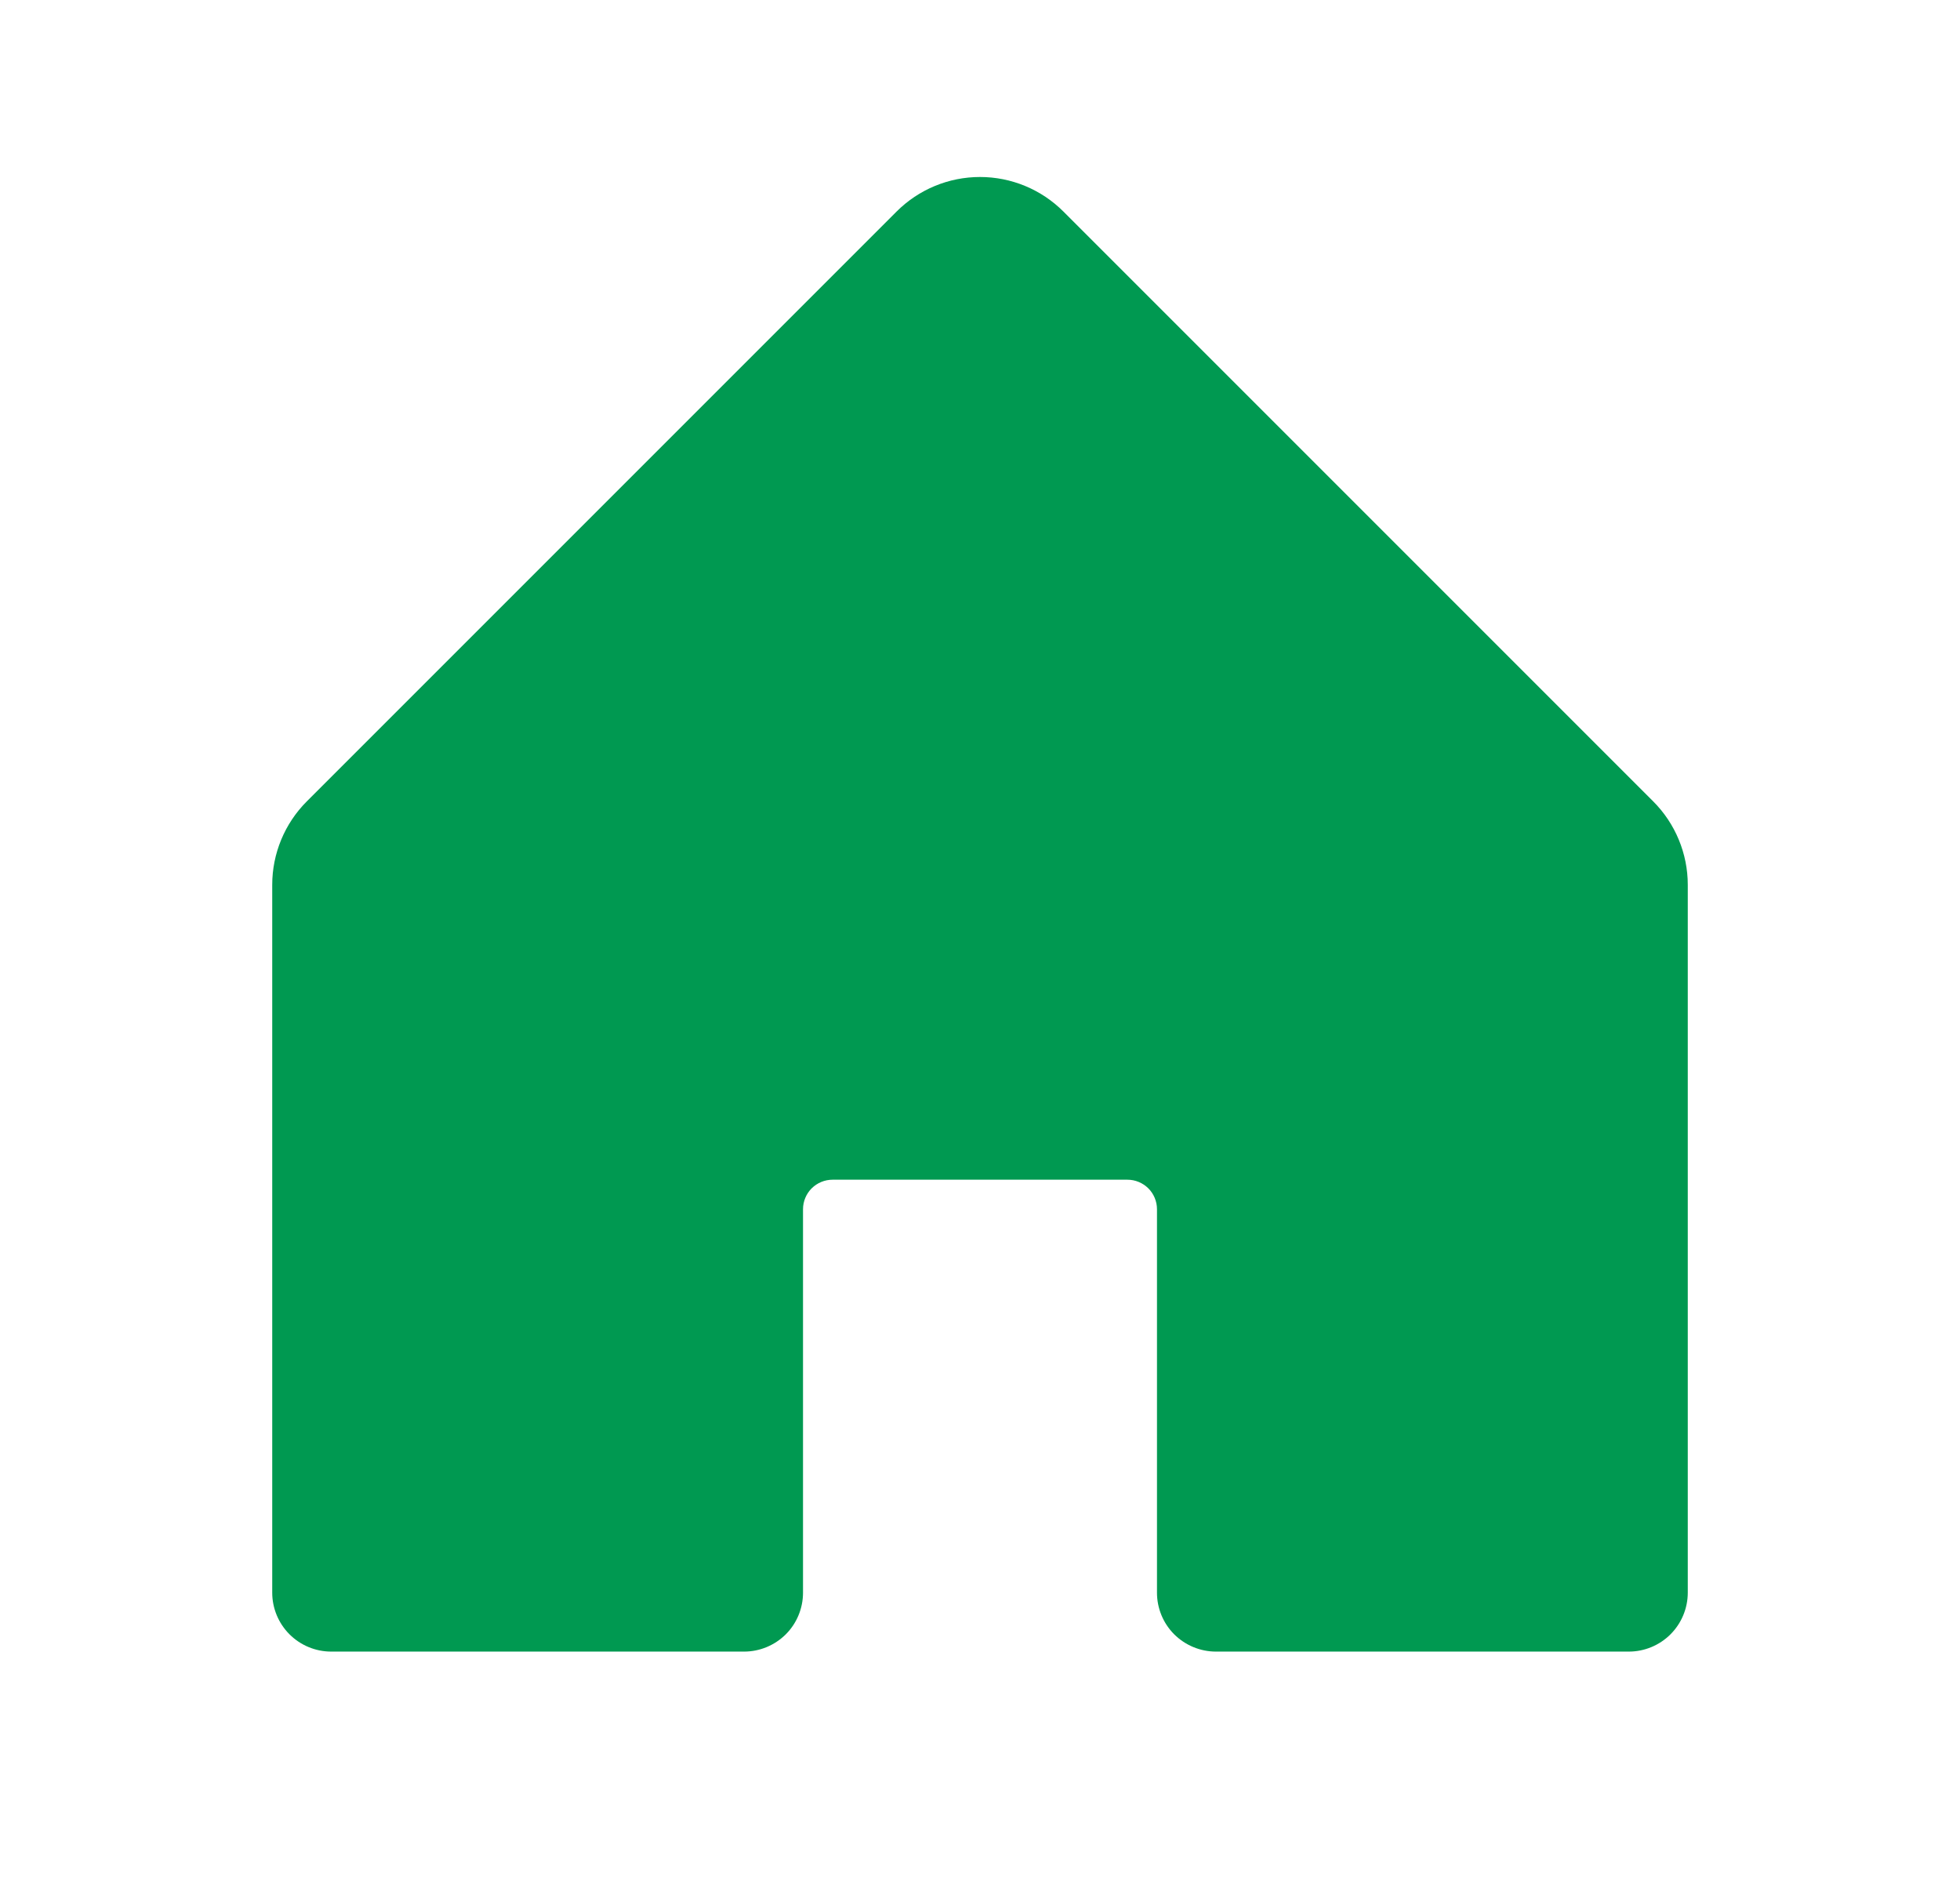
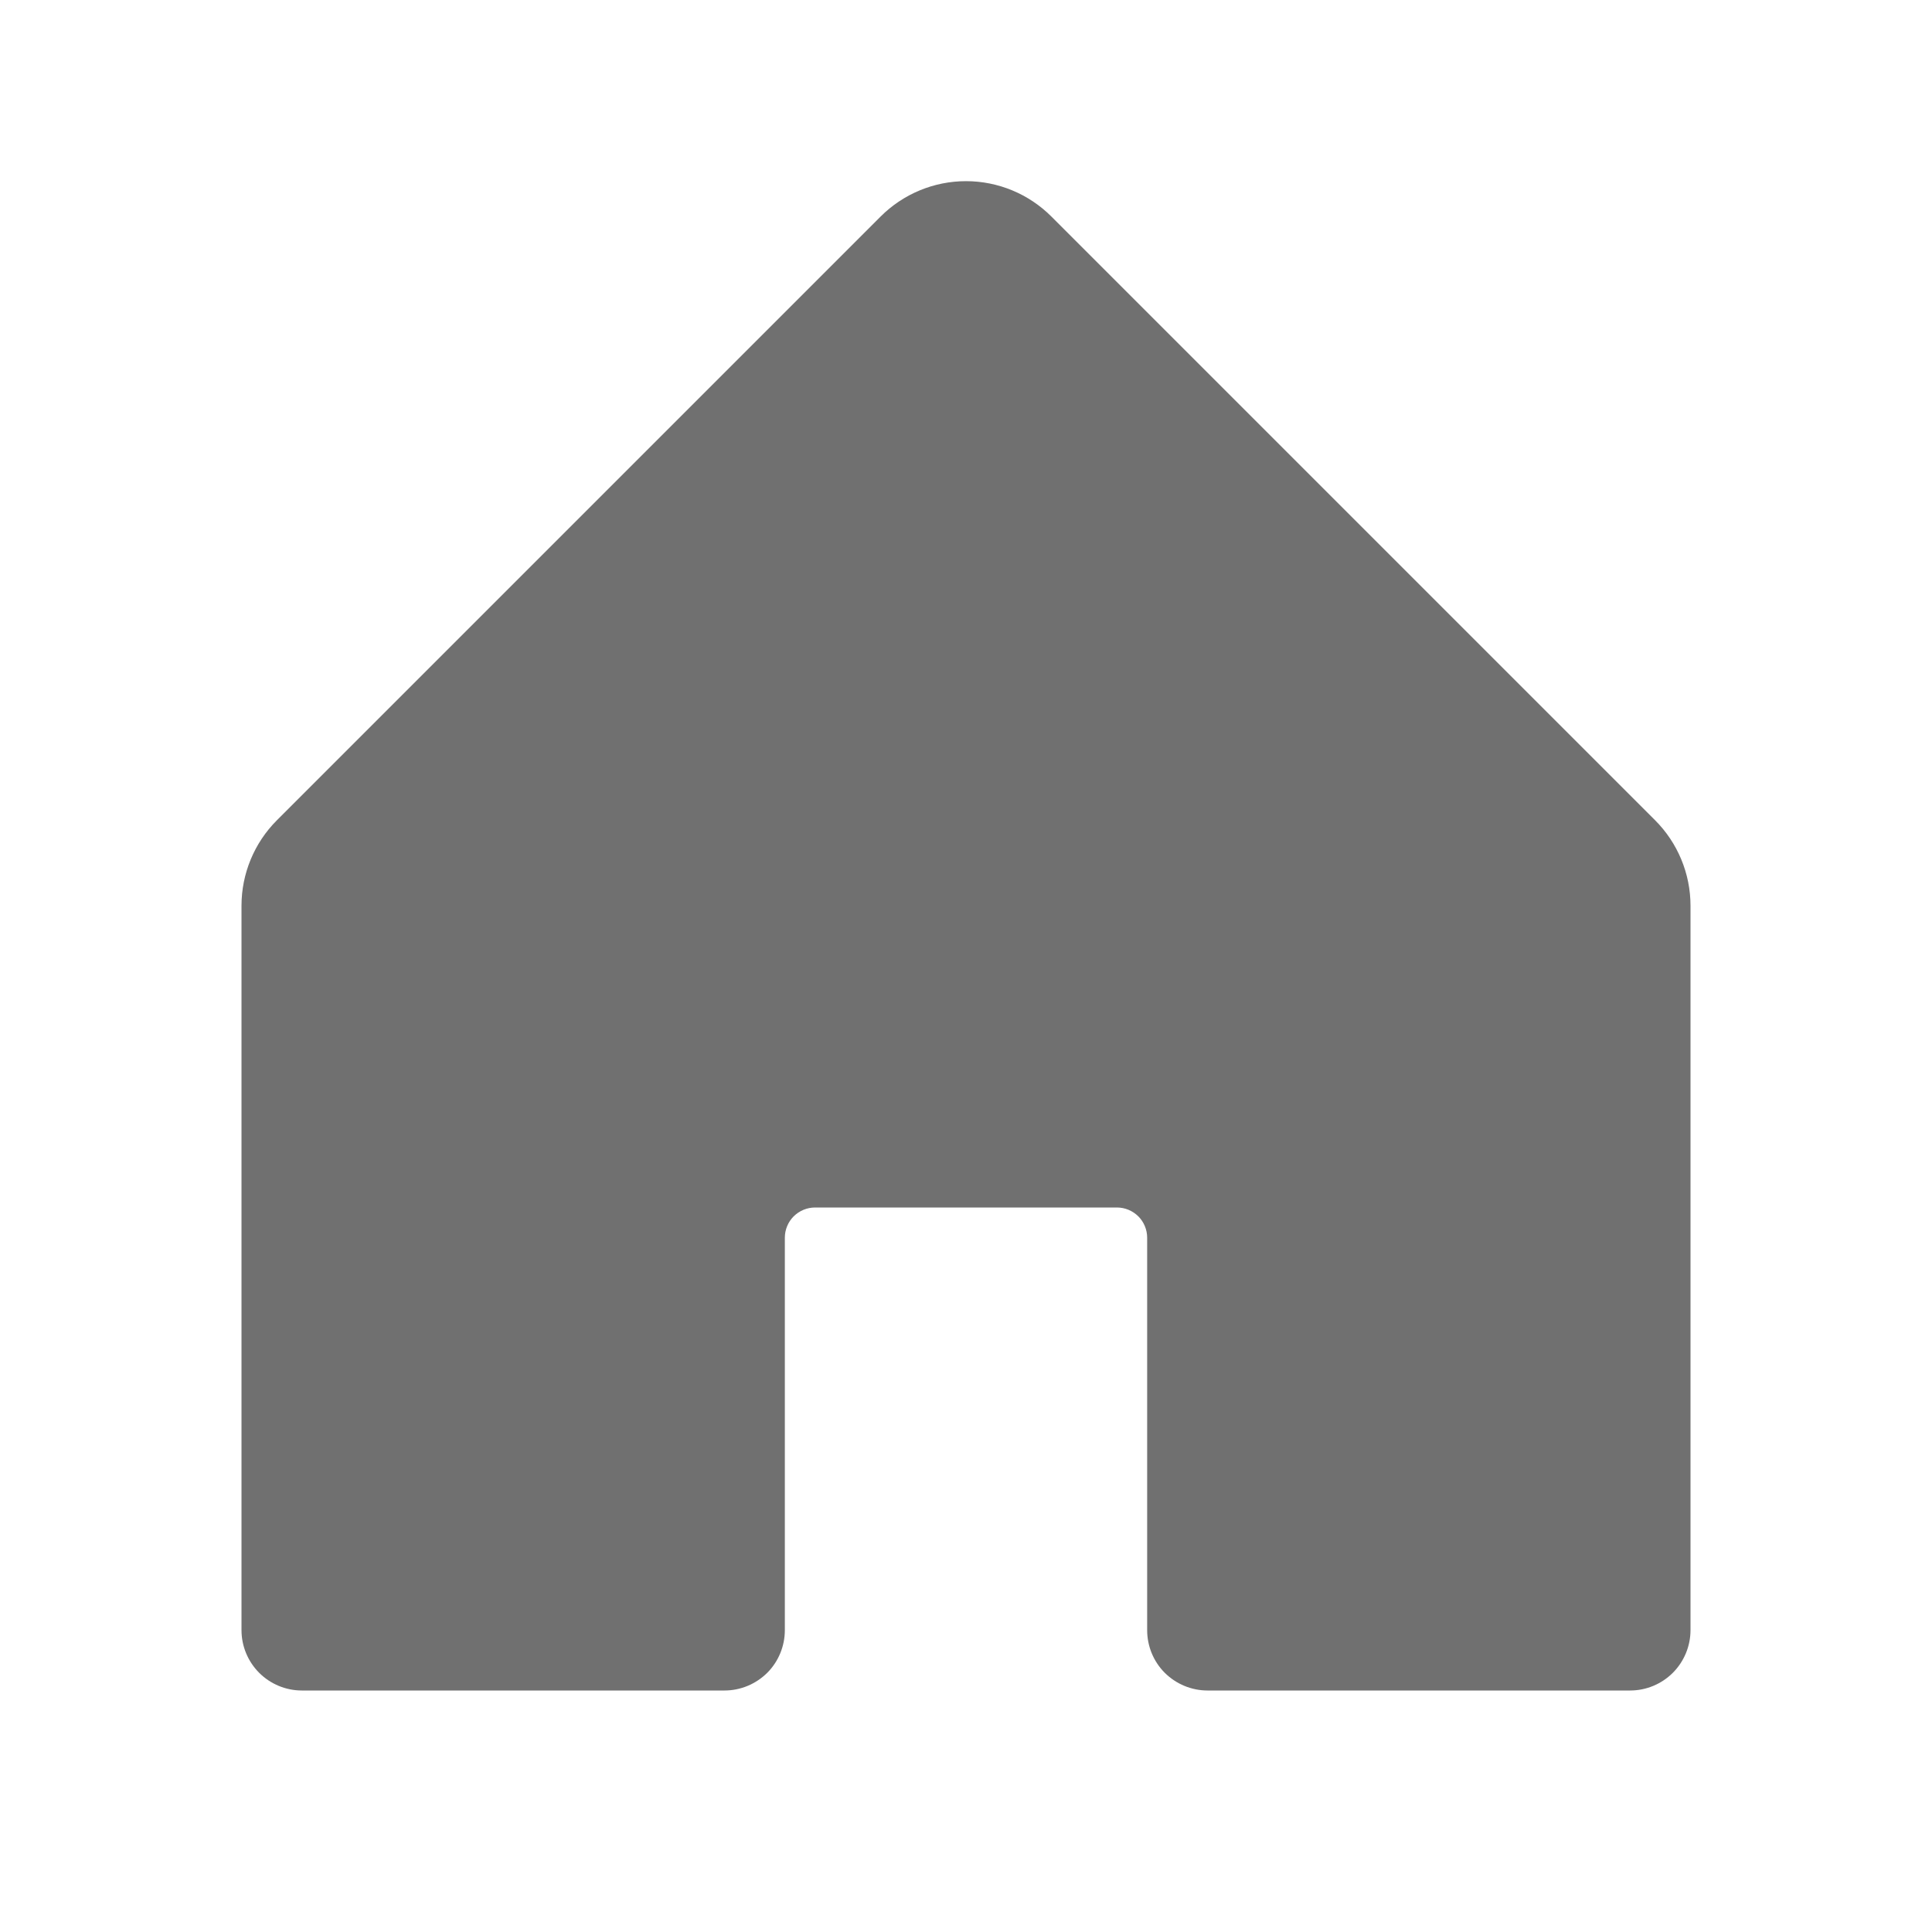
- <svg xmlns="http://www.w3.org/2000/svg" width="27" height="26" viewBox="0 0 27 26" fill="none">
-   <path d="M23.25 12.188V21.938C23.25 22.153 23.164 22.36 23.012 22.512C22.86 22.664 22.653 22.75 22.438 22.75H16.75C16.535 22.75 16.328 22.664 16.175 22.512C16.023 22.36 15.938 22.153 15.938 21.938V16.656C15.938 16.549 15.895 16.445 15.819 16.369C15.742 16.293 15.639 16.25 15.531 16.25H11.469C11.361 16.25 11.258 16.293 11.181 16.369C11.105 16.445 11.062 16.549 11.062 16.656V21.938C11.062 22.153 10.977 22.36 10.825 22.512C10.672 22.664 10.466 22.75 10.25 22.75H4.562C4.347 22.75 4.14 22.664 3.988 22.512C3.836 22.36 3.75 22.153 3.75 21.938V12.188C3.75 11.757 3.922 11.343 4.226 11.039L12.351 2.914C12.656 2.609 13.069 2.438 13.5 2.438C13.931 2.438 14.344 2.609 14.649 2.914L22.774 11.039C23.078 11.343 23.25 11.757 23.25 12.188Z" fill="#009951" />
+ <svg xmlns="http://www.w3.org/2000/svg" width="26" height="26" viewBox="0 0 26 26" fill="none">
+   <path d="M22.75 12.188V21.938C22.75 22.153 22.664 22.36 22.512 22.512C22.36 22.664 22.153 22.75 21.938 22.75H16.25C16.035 22.75 15.828 22.664 15.675 22.512C15.523 22.36 15.438 22.153 15.438 21.938V16.656C15.438 16.549 15.395 16.445 15.319 16.369C15.242 16.293 15.139 16.25 15.031 16.25H10.969C10.861 16.25 10.758 16.293 10.681 16.369C10.605 16.445 10.562 16.549 10.562 16.656V21.938C10.562 22.153 10.477 22.36 10.325 22.512C10.172 22.664 9.965 22.75 9.75 22.75H4.062C3.847 22.75 3.64 22.664 3.488 22.512C3.336 22.36 3.25 22.153 3.25 21.938V12.188C3.25 11.757 3.422 11.343 3.726 11.039L11.851 2.914C12.156 2.609 12.569 2.438 13 2.438C13.431 2.438 13.844 2.609 14.149 2.914L22.274 11.039C22.578 11.343 22.75 11.757 22.75 12.188Z" fill="#707070" />
</svg>
